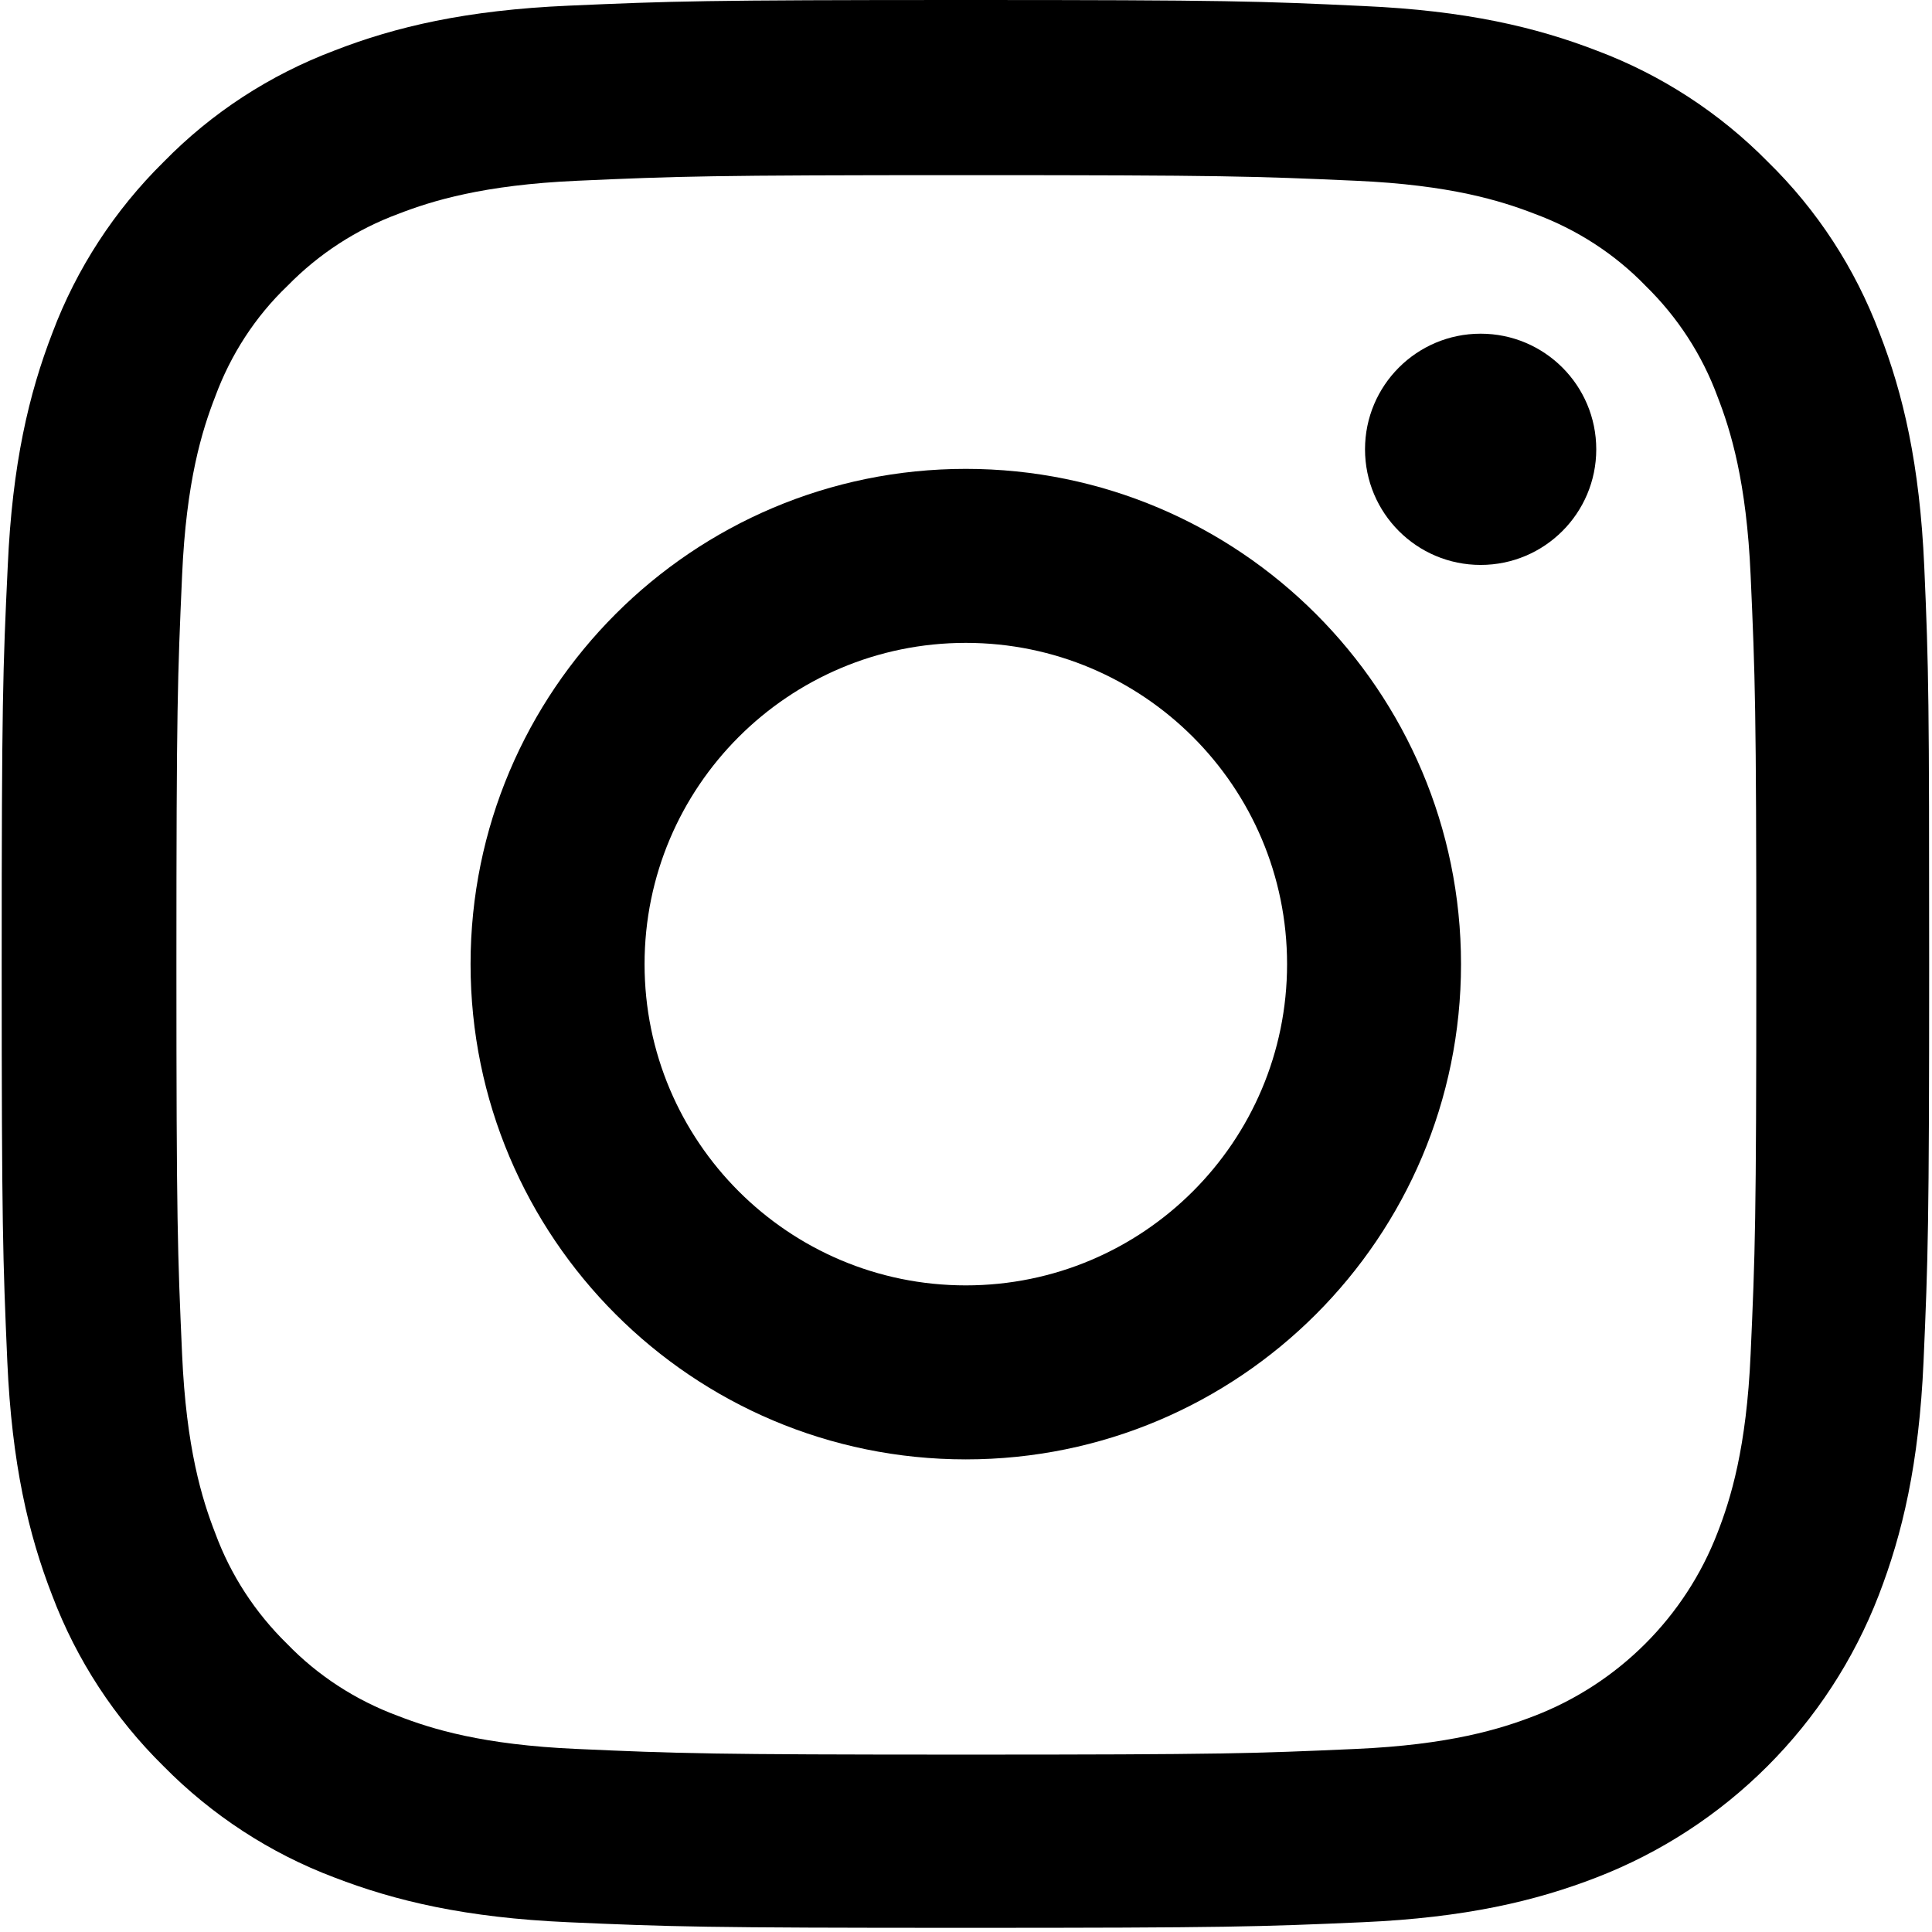
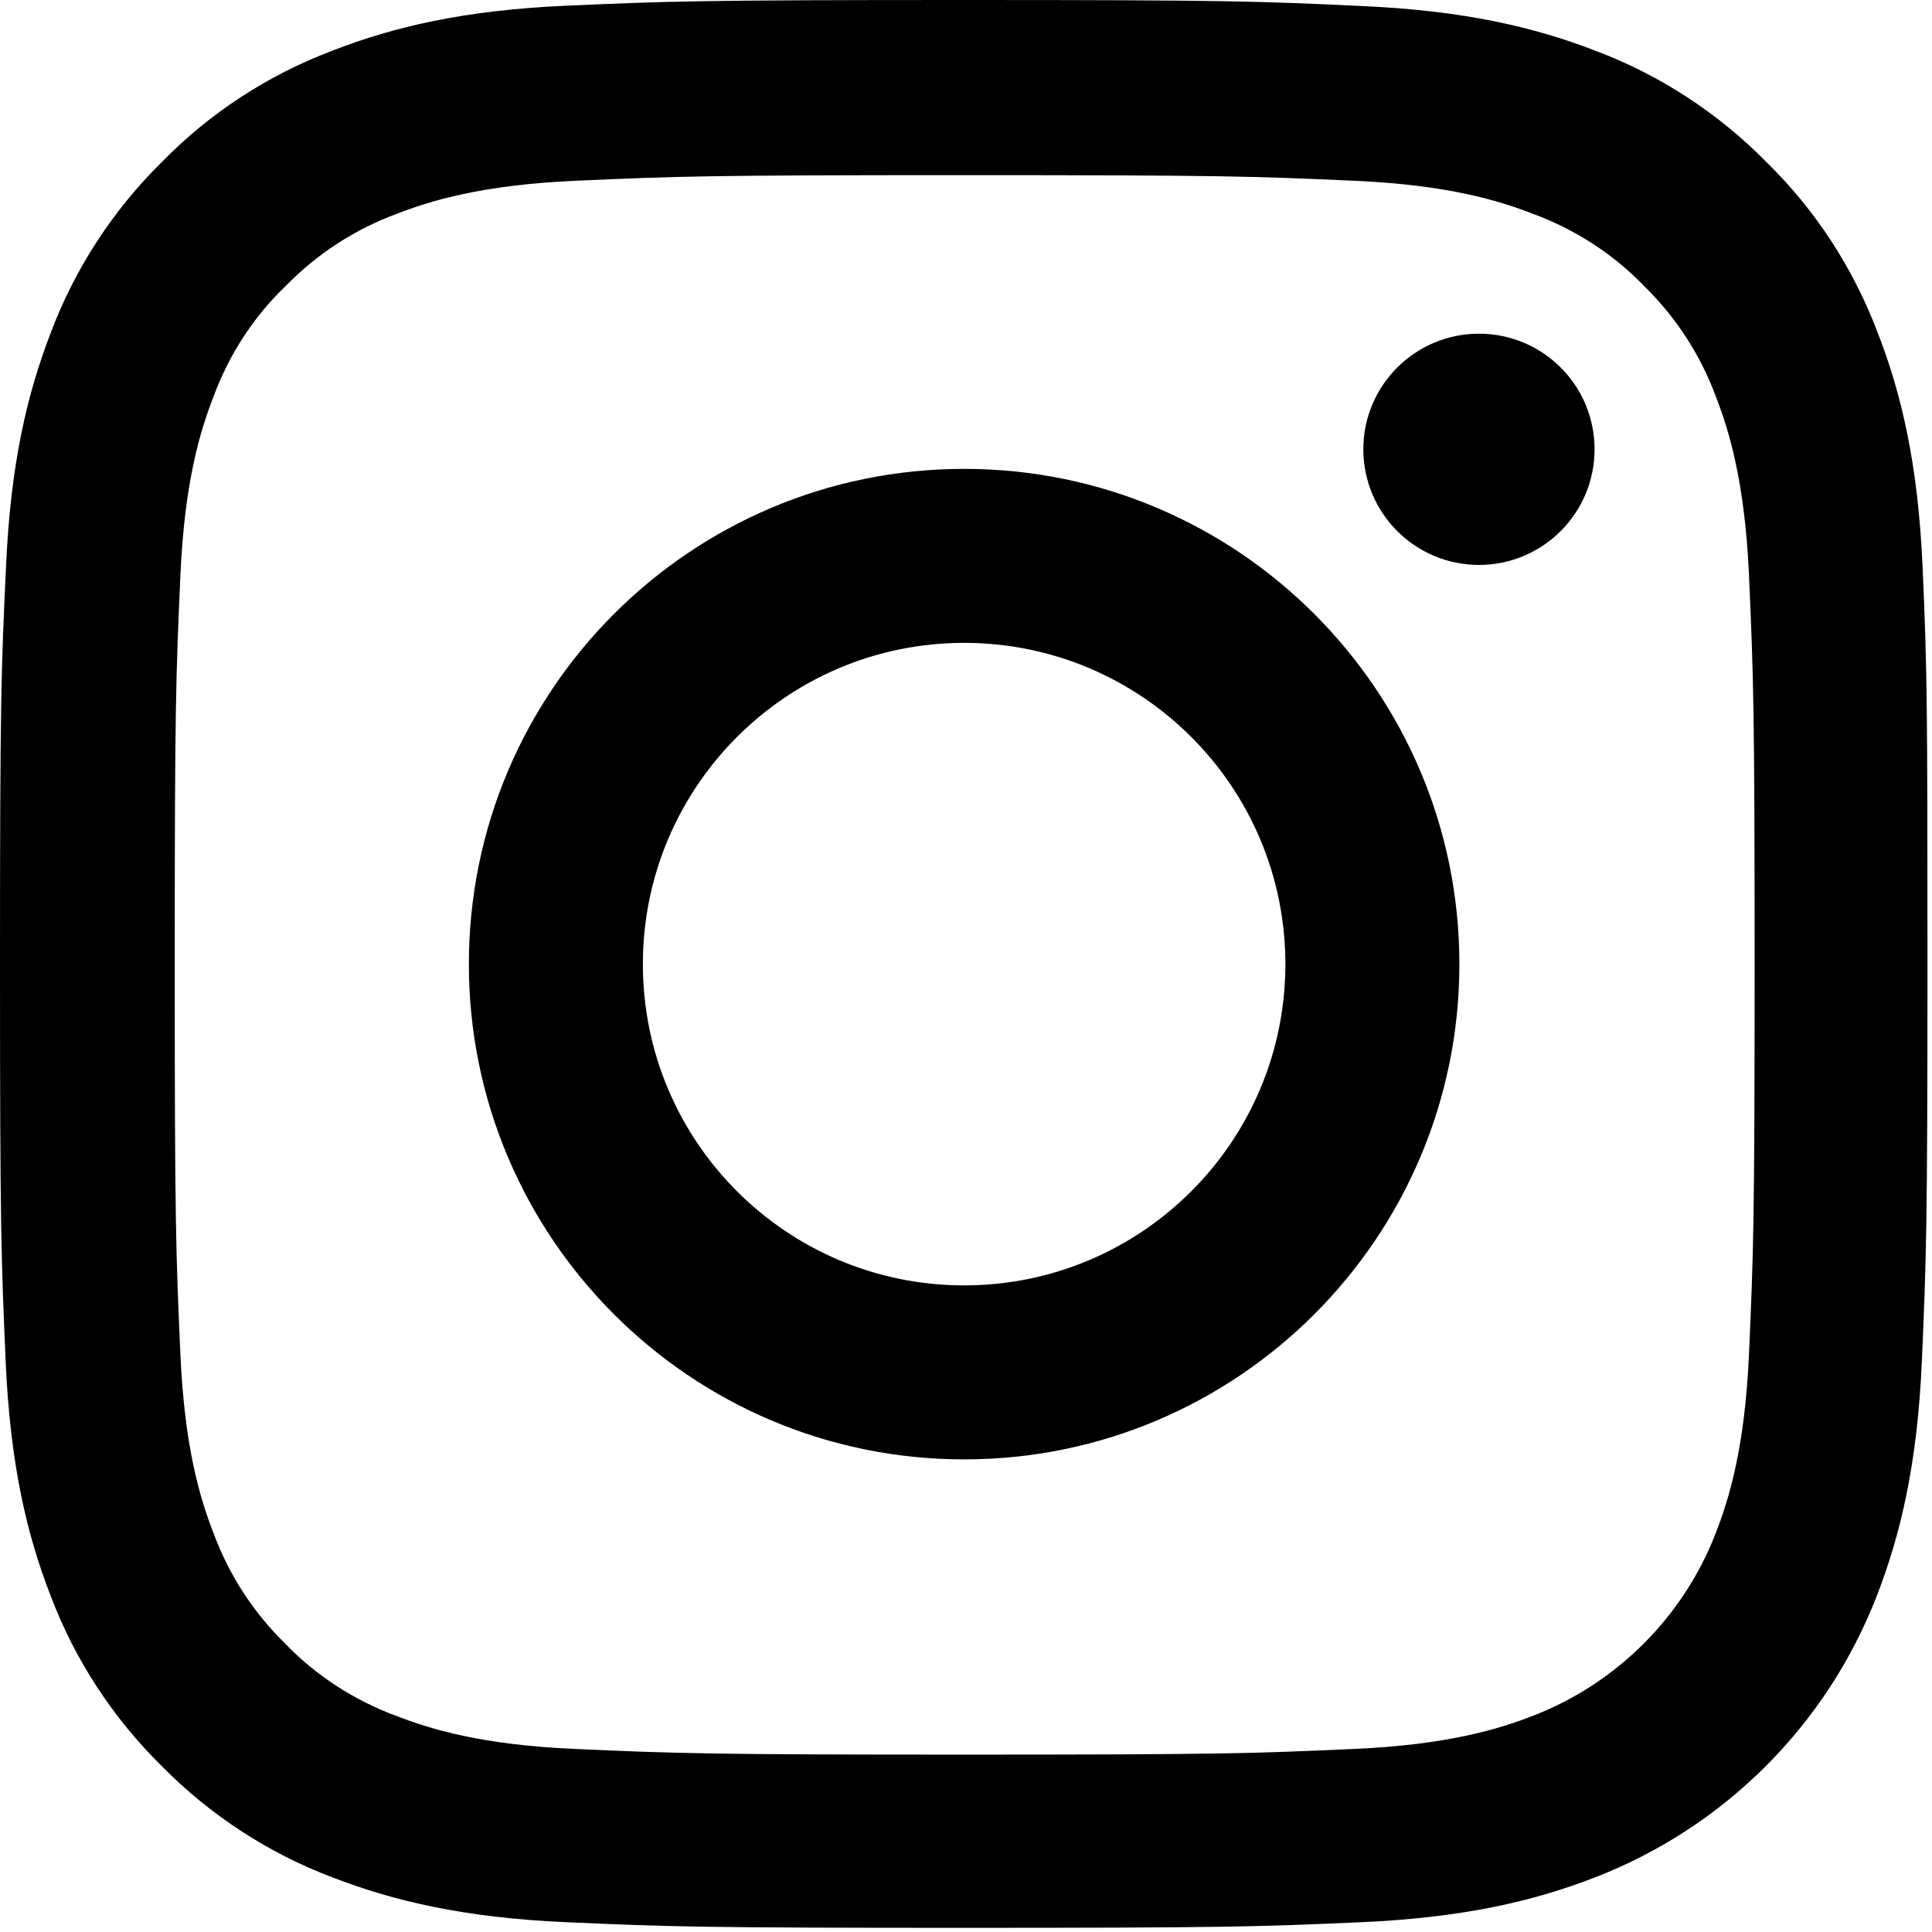
- <svg xmlns="http://www.w3.org/2000/svg" width="32" height="32" viewBox="0 0 32 32" fill="none">
-   <path fill-rule="evenodd" clip-rule="evenodd" d="M31.13 5.514C31.523 6.525 31.797 7.691 31.872 9.388C31.947 11.091 31.953 11.633 31.953 15.969C31.953 20.304 31.934 20.847 31.86 22.55C31.785 24.246 31.51 25.407 31.117 26.424C30.288 28.569 28.591 30.266 26.445 31.096C25.434 31.488 24.268 31.763 22.571 31.838C20.869 31.913 20.326 31.931 15.991 31.931C11.655 31.931 11.112 31.913 9.41 31.838C7.713 31.763 6.553 31.488 5.536 31.096C4.475 30.696 3.509 30.066 2.71 29.255C1.899 28.457 1.269 27.496 0.864 26.424C0.471 25.413 0.196 24.246 0.121 22.55C0.047 20.847 0.028 20.304 0.028 15.969C0.028 11.633 0.047 11.091 0.128 9.382C0.203 7.685 0.477 6.525 0.87 5.508C1.269 4.448 1.899 3.481 2.71 2.682C3.509 1.865 4.469 1.241 5.542 0.836C6.553 0.443 7.719 0.168 9.416 0.094C11.119 0.019 11.661 0 15.997 0C20.332 0 20.875 0.019 22.584 0.1C24.28 0.175 25.441 0.449 26.457 0.842C27.518 1.241 28.485 1.871 29.283 2.682C30.1 3.481 30.724 4.441 31.13 5.514ZM28.447 25.388C28.666 24.826 28.928 23.984 28.996 22.425C29.071 20.741 29.09 20.242 29.09 15.981C29.09 11.721 29.071 11.216 28.996 9.531C28.928 7.978 28.666 7.13 28.447 6.568C28.192 5.876 27.786 5.252 27.256 4.734C26.744 4.204 26.114 3.799 25.422 3.543C24.861 3.325 24.019 3.063 22.459 2.994C20.781 2.919 20.276 2.901 16.009 2.901C11.749 2.901 11.243 2.919 9.559 2.994C8.006 3.063 7.158 3.325 6.596 3.543C5.904 3.799 5.28 4.204 4.762 4.734C4.226 5.246 3.82 5.876 3.565 6.568C3.346 7.13 3.084 7.972 3.016 9.531C2.941 11.209 2.922 11.721 2.922 15.981C2.922 20.242 2.941 20.747 3.016 22.431C3.084 23.984 3.346 24.833 3.565 25.394C3.82 26.087 4.226 26.71 4.756 27.228C5.268 27.758 5.898 28.164 6.59 28.42C7.151 28.638 7.993 28.9 9.553 28.968C11.231 29.043 11.742 29.062 16.003 29.062C20.264 29.062 20.769 29.043 22.453 28.968C24.006 28.9 24.854 28.638 25.416 28.42C26.807 27.883 27.911 26.779 28.447 25.388Z" fill="black" />
-   <path fill-rule="evenodd" clip-rule="evenodd" d="M7.794 15.969C7.794 11.44 11.468 7.766 15.997 7.766C20.525 7.766 24.199 11.44 24.199 15.969C24.199 20.497 20.525 24.172 15.997 24.172C11.468 24.172 7.794 20.497 7.794 15.969ZM10.676 15.969C10.676 18.907 13.059 21.29 15.997 21.29C18.935 21.29 21.318 18.907 21.318 15.969C21.318 13.031 18.935 10.648 15.997 10.648C13.059 10.648 10.676 13.031 10.676 15.969Z" fill="black" />
-   <path d="M26.439 7.442C26.439 8.499 25.582 9.357 24.524 9.357C23.466 9.357 22.609 8.499 22.609 7.442C22.609 6.384 23.466 5.527 24.524 5.527C25.582 5.527 26.439 6.384 26.439 7.442Z" fill="black" />
+ <svg xmlns="http://www.w3.org/2000/svg" viewBox="0 0 32 32" fill="none">
+   <path fill-rule="evenodd" clip-rule="evenodd" d="M31.102 5.514C31.495 6.525 31.769 7.691 31.844 9.388C31.919 11.091 31.925 11.633 31.925 15.969C31.925 20.304 31.906 20.847 31.832 22.55C31.757 24.246 31.482 25.407 31.089 26.424C30.26 28.569 28.563 30.266 26.417 31.096C25.407 31.488 24.24 31.763 22.544 31.838C20.841 31.913 20.298 31.931 15.963 31.931C11.627 31.931 11.085 31.913 9.382 31.838C7.685 31.763 6.525 31.488 5.508 31.096C4.448 30.696 3.481 30.066 2.682 29.255C1.871 28.457 1.241 27.496 0.836 26.424C0.443 25.413 0.168 24.246 0.094 22.55C0.019 20.847 0 20.304 0 15.969C0 11.633 0.019 11.091 0.1 9.382C0.175 7.685 0.449 6.525 0.842 5.508C1.241 4.448 1.871 3.481 2.682 2.682C3.481 1.865 4.441 1.241 5.514 0.836C6.525 0.443 7.691 0.168 9.388 0.094C11.091 0.019 11.633 0 15.969 0C20.304 0 20.847 0.019 22.556 0.1C24.253 0.175 25.413 0.449 26.43 0.842C27.49 1.241 28.457 1.871 29.255 2.682C30.073 3.481 30.696 4.441 31.102 5.514ZM28.42 25.388C28.638 24.826 28.9 23.984 28.969 22.425C29.043 20.741 29.062 20.242 29.062 15.981C29.062 11.721 29.043 11.216 28.969 9.531C28.9 7.978 28.638 7.13 28.42 6.568C28.164 5.876 27.758 5.252 27.228 4.734C26.717 4.204 26.087 3.799 25.394 3.543C24.833 3.325 23.991 3.063 22.431 2.994C20.753 2.919 20.248 2.901 15.981 2.901C11.721 2.901 11.216 2.919 9.531 2.994C7.978 3.063 7.13 3.325 6.568 3.543C5.876 3.799 5.252 4.204 4.735 4.734C4.198 5.246 3.793 5.876 3.537 6.568C3.318 7.13 3.057 7.972 2.988 9.531C2.913 11.209 2.894 11.721 2.894 15.981C2.894 20.242 2.913 20.747 2.988 22.431C3.057 23.984 3.318 24.833 3.537 25.394C3.793 26.087 4.198 26.71 4.728 27.228C5.24 27.758 5.87 28.164 6.562 28.42C7.124 28.638 7.966 28.9 9.525 28.968C11.203 29.043 11.715 29.062 15.975 29.062C20.236 29.062 20.741 29.043 22.425 28.968C23.978 28.9 24.826 28.638 25.388 28.42C26.779 27.883 27.883 26.779 28.42 25.388Z" fill="black" />
+   <path fill-rule="evenodd" clip-rule="evenodd" d="M7.766 15.969C7.766 11.44 11.44 7.766 15.969 7.766C20.498 7.766 24.172 11.44 24.172 15.969C24.172 20.497 20.498 24.172 15.969 24.172C11.44 24.172 7.766 20.497 7.766 15.969ZM10.648 15.969C10.648 18.907 13.031 21.29 15.969 21.29C18.907 21.29 21.29 18.907 21.29 15.969C21.29 13.031 18.907 10.648 15.969 10.648C13.031 10.648 10.648 13.031 10.648 15.969Z" fill="black" />
+   <path d="M26.411 7.442C26.411 8.499 25.554 9.357 24.496 9.357C23.439 9.357 22.581 8.499 22.581 7.442C22.581 6.384 23.439 5.527 24.496 5.527C25.554 5.527 26.411 6.384 26.411 7.442V7.442Z" fill="black" />
</svg>
